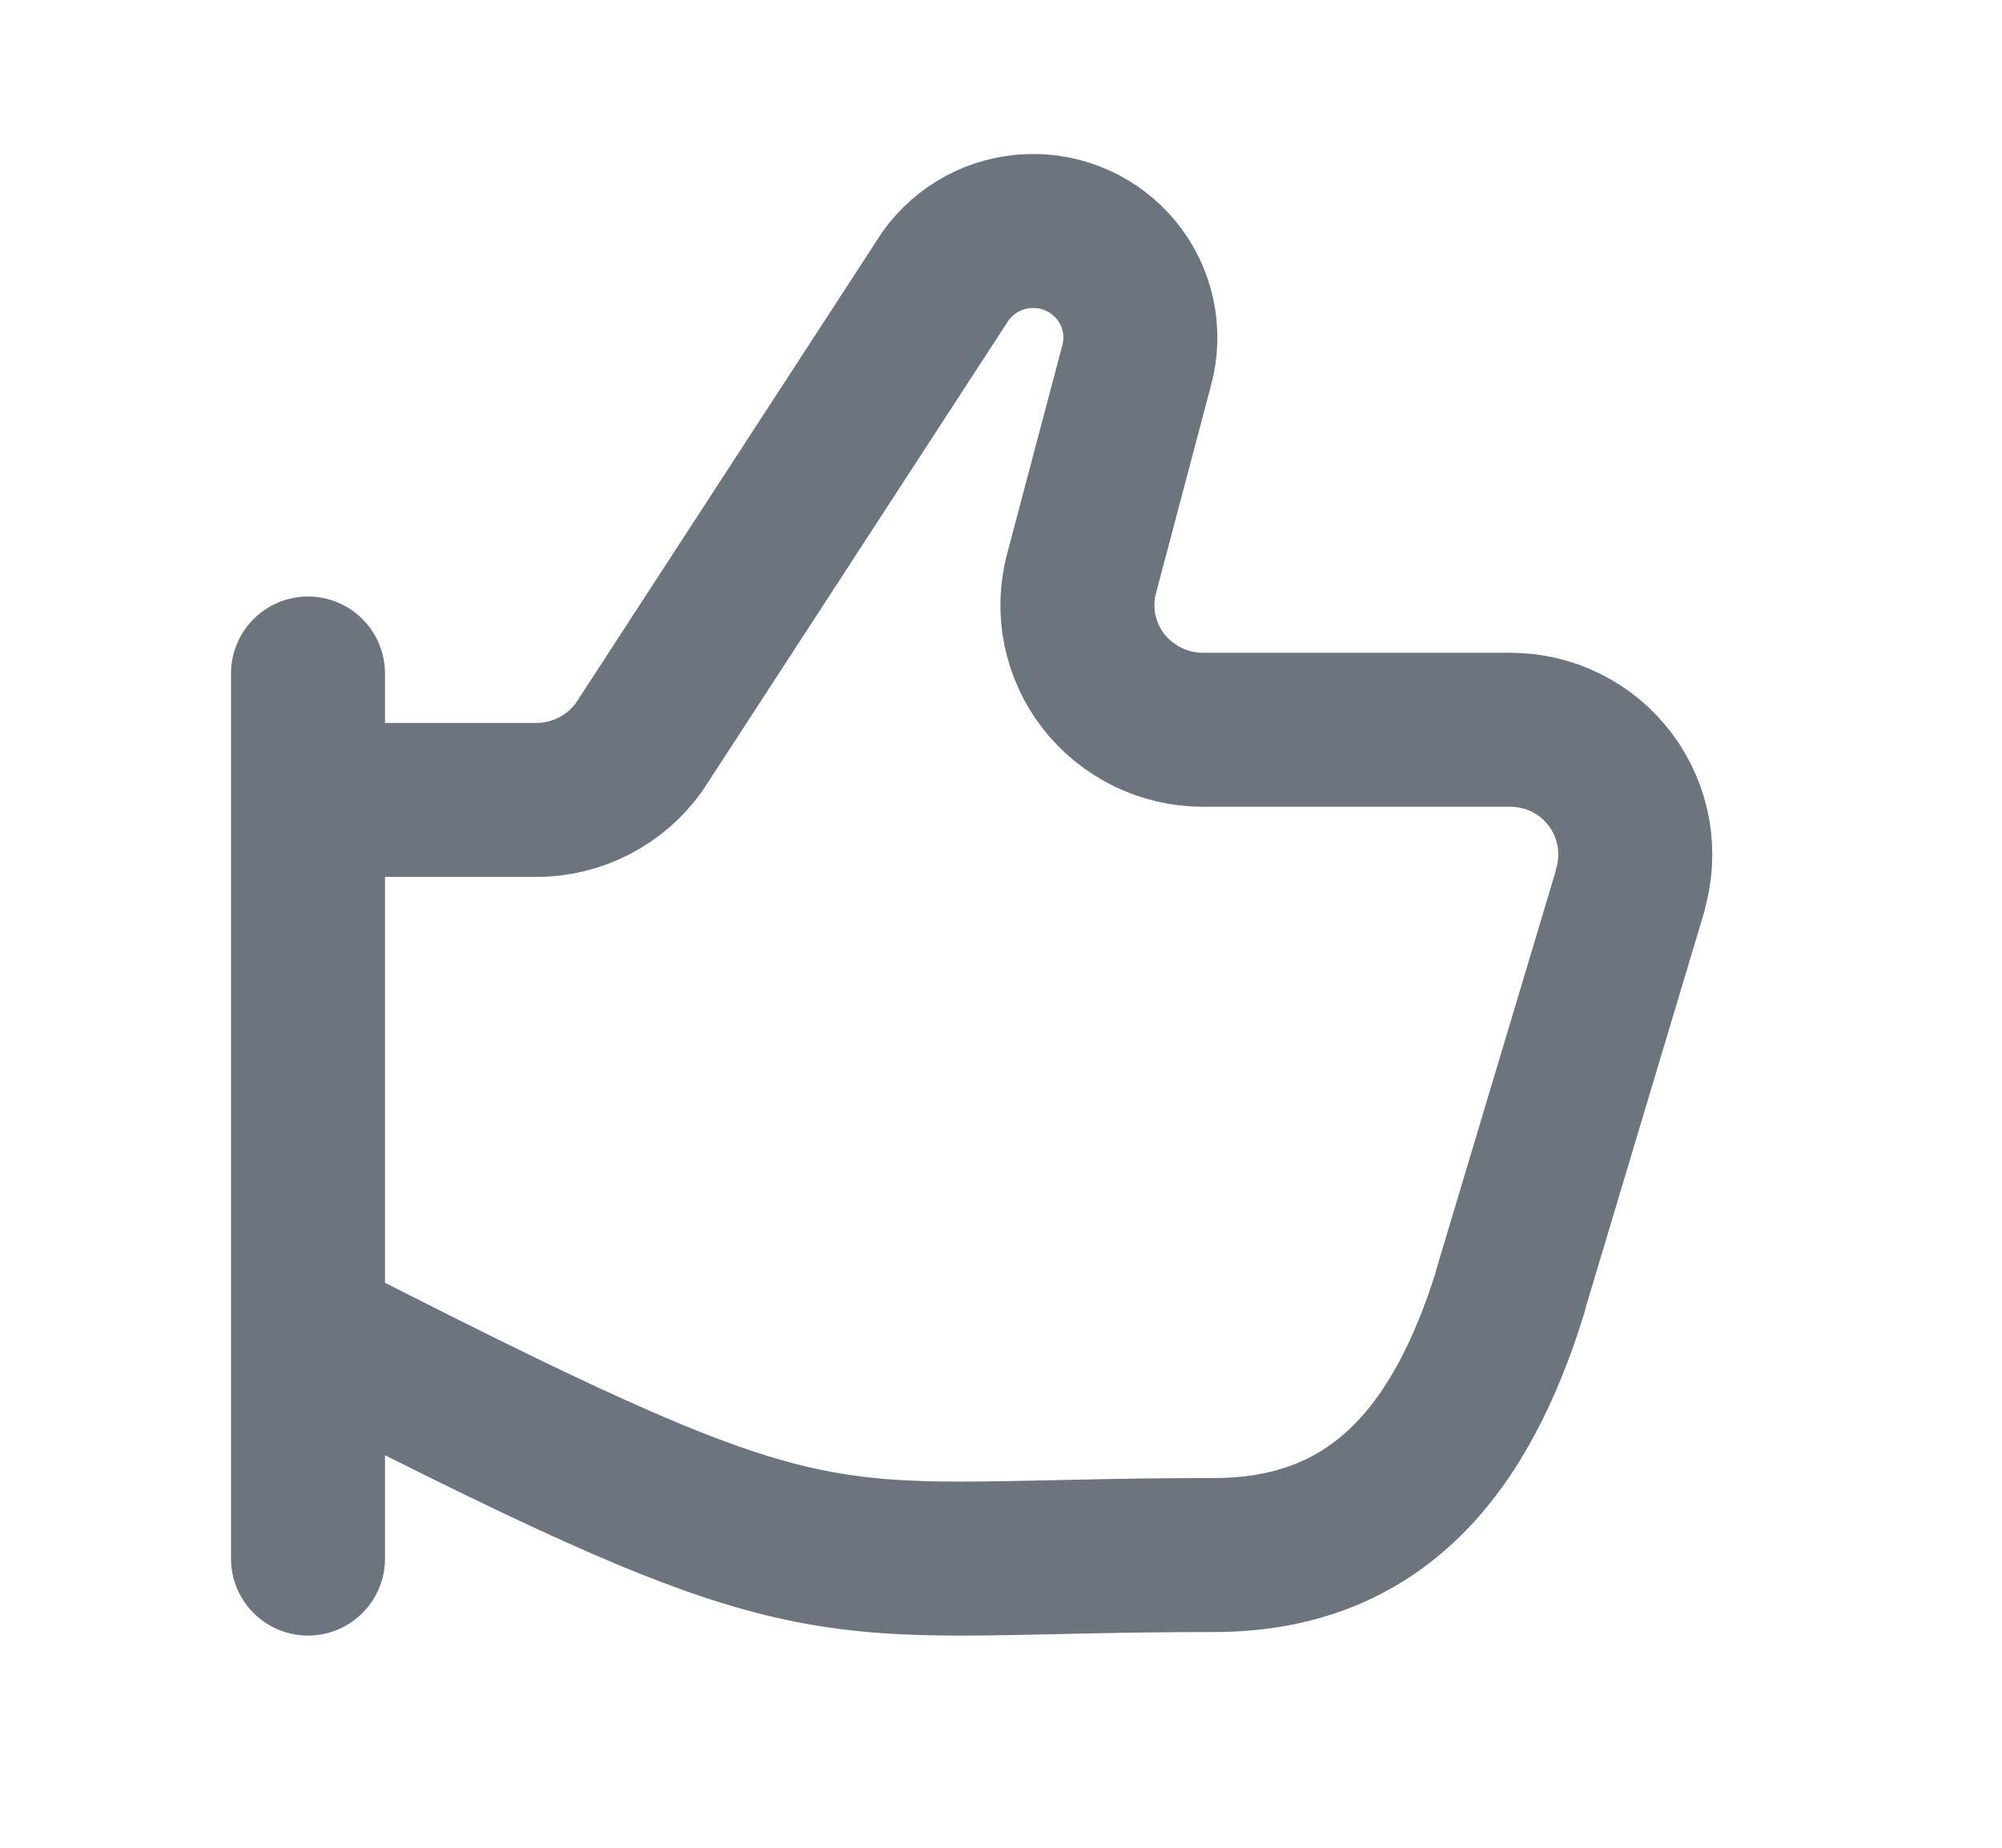
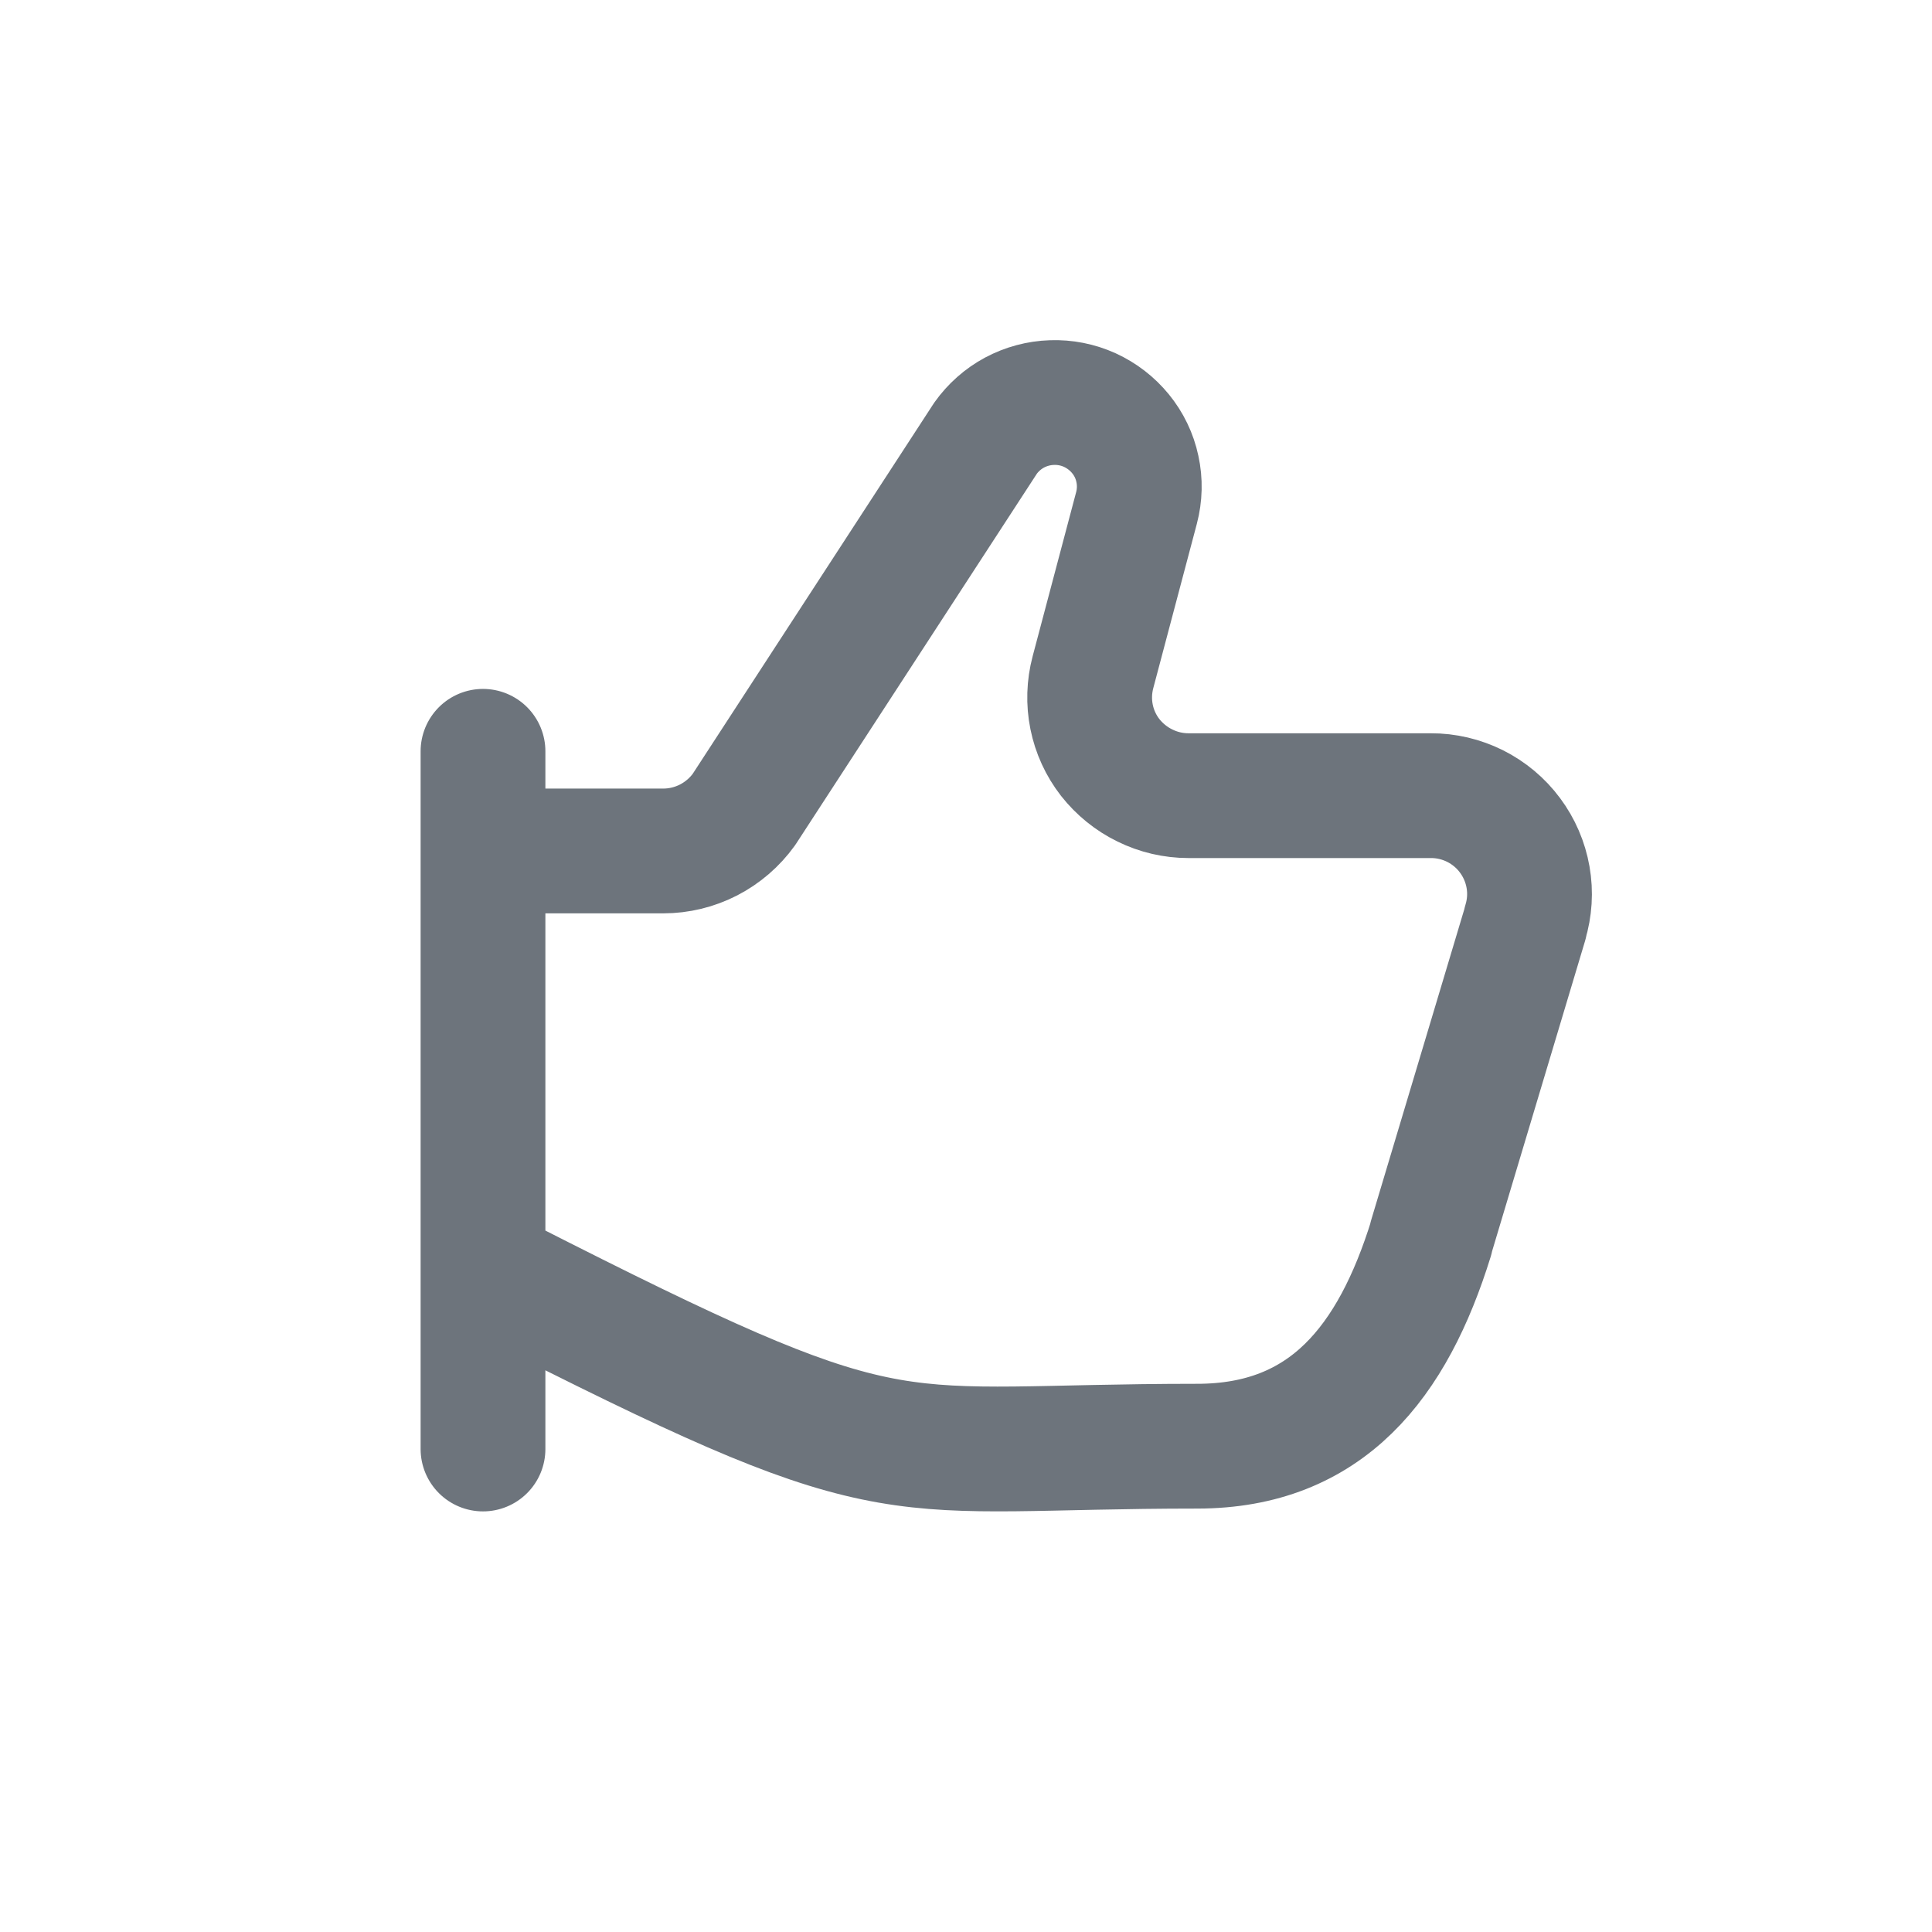
- <svg xmlns="http://www.w3.org/2000/svg" width="26" height="24" viewBox="0 0 26 24" fill="none">
-   <path d="M4.001 17.275C4.323 17.44 4.646 17.604 4.97 17.767C10.943 20.786 10.65 20.198 15.764 20.198C17.899 20.198 18.985 18.808 19.616 16.774V16.761L21.168 11.581V11.571C21.241 11.328 21.257 11.072 21.214 10.822C21.17 10.572 21.069 10.335 20.917 10.132C20.766 9.928 20.569 9.763 20.342 9.65C20.115 9.536 19.864 9.478 19.611 9.479H15.62C15.371 9.478 15.126 9.421 14.903 9.312C14.68 9.202 14.484 9.044 14.331 8.848C14.179 8.652 14.074 8.423 14.024 8.18C13.975 7.937 13.983 7.685 14.047 7.446L14.764 4.738C14.82 4.527 14.825 4.307 14.779 4.094C14.733 3.881 14.638 3.683 14.5 3.514C14.364 3.347 14.191 3.214 13.995 3.125C13.8 3.036 13.586 2.994 13.371 3.001C13.156 3.008 12.945 3.065 12.756 3.166C12.566 3.268 12.403 3.413 12.278 3.588L8.299 9.705C8.147 9.917 7.947 10.089 7.716 10.208C7.485 10.327 7.229 10.39 6.968 10.39H4.001M4 8.748V20.244" stroke="#6C747D" stroke-width="2" stroke-linecap="round" stroke-linejoin="round" />
+ <svg xmlns="http://www.w3.org/2000/svg" width="24" height="24" viewBox="0 0 24 24" fill="none">
+   <path d="M6.001 15.761C6.243 15.886 6.487 16.01 6.731 16.133C11.236 18.408 11.015 17.965 14.872 17.965C16.483 17.965 17.301 16.918 17.777 15.384V15.374L18.947 11.469V11.461C19.003 11.278 19.015 11.085 18.982 10.897C18.949 10.708 18.872 10.53 18.758 10.377C18.644 10.223 18.495 10.099 18.324 10.013C18.153 9.928 17.964 9.883 17.773 9.884H14.763C14.576 9.884 14.391 9.841 14.223 9.758C14.054 9.676 13.907 9.556 13.791 9.409C13.676 9.261 13.597 9.089 13.56 8.905C13.523 8.722 13.529 8.532 13.577 8.351L14.118 6.31C14.16 6.151 14.164 5.985 14.129 5.825C14.095 5.664 14.023 5.515 13.919 5.388C13.816 5.262 13.686 5.162 13.538 5.094C13.39 5.027 13.229 4.995 13.067 5.001C12.905 5.006 12.746 5.049 12.603 5.125C12.46 5.202 12.337 5.311 12.243 5.443L9.242 10.055C9.128 10.214 8.977 10.344 8.803 10.434C8.628 10.524 8.435 10.571 8.239 10.571H6.001M6 9.333V18" stroke="#6D747C" stroke-width="1.55" stroke-linecap="round" stroke-linejoin="round" />
</svg>
